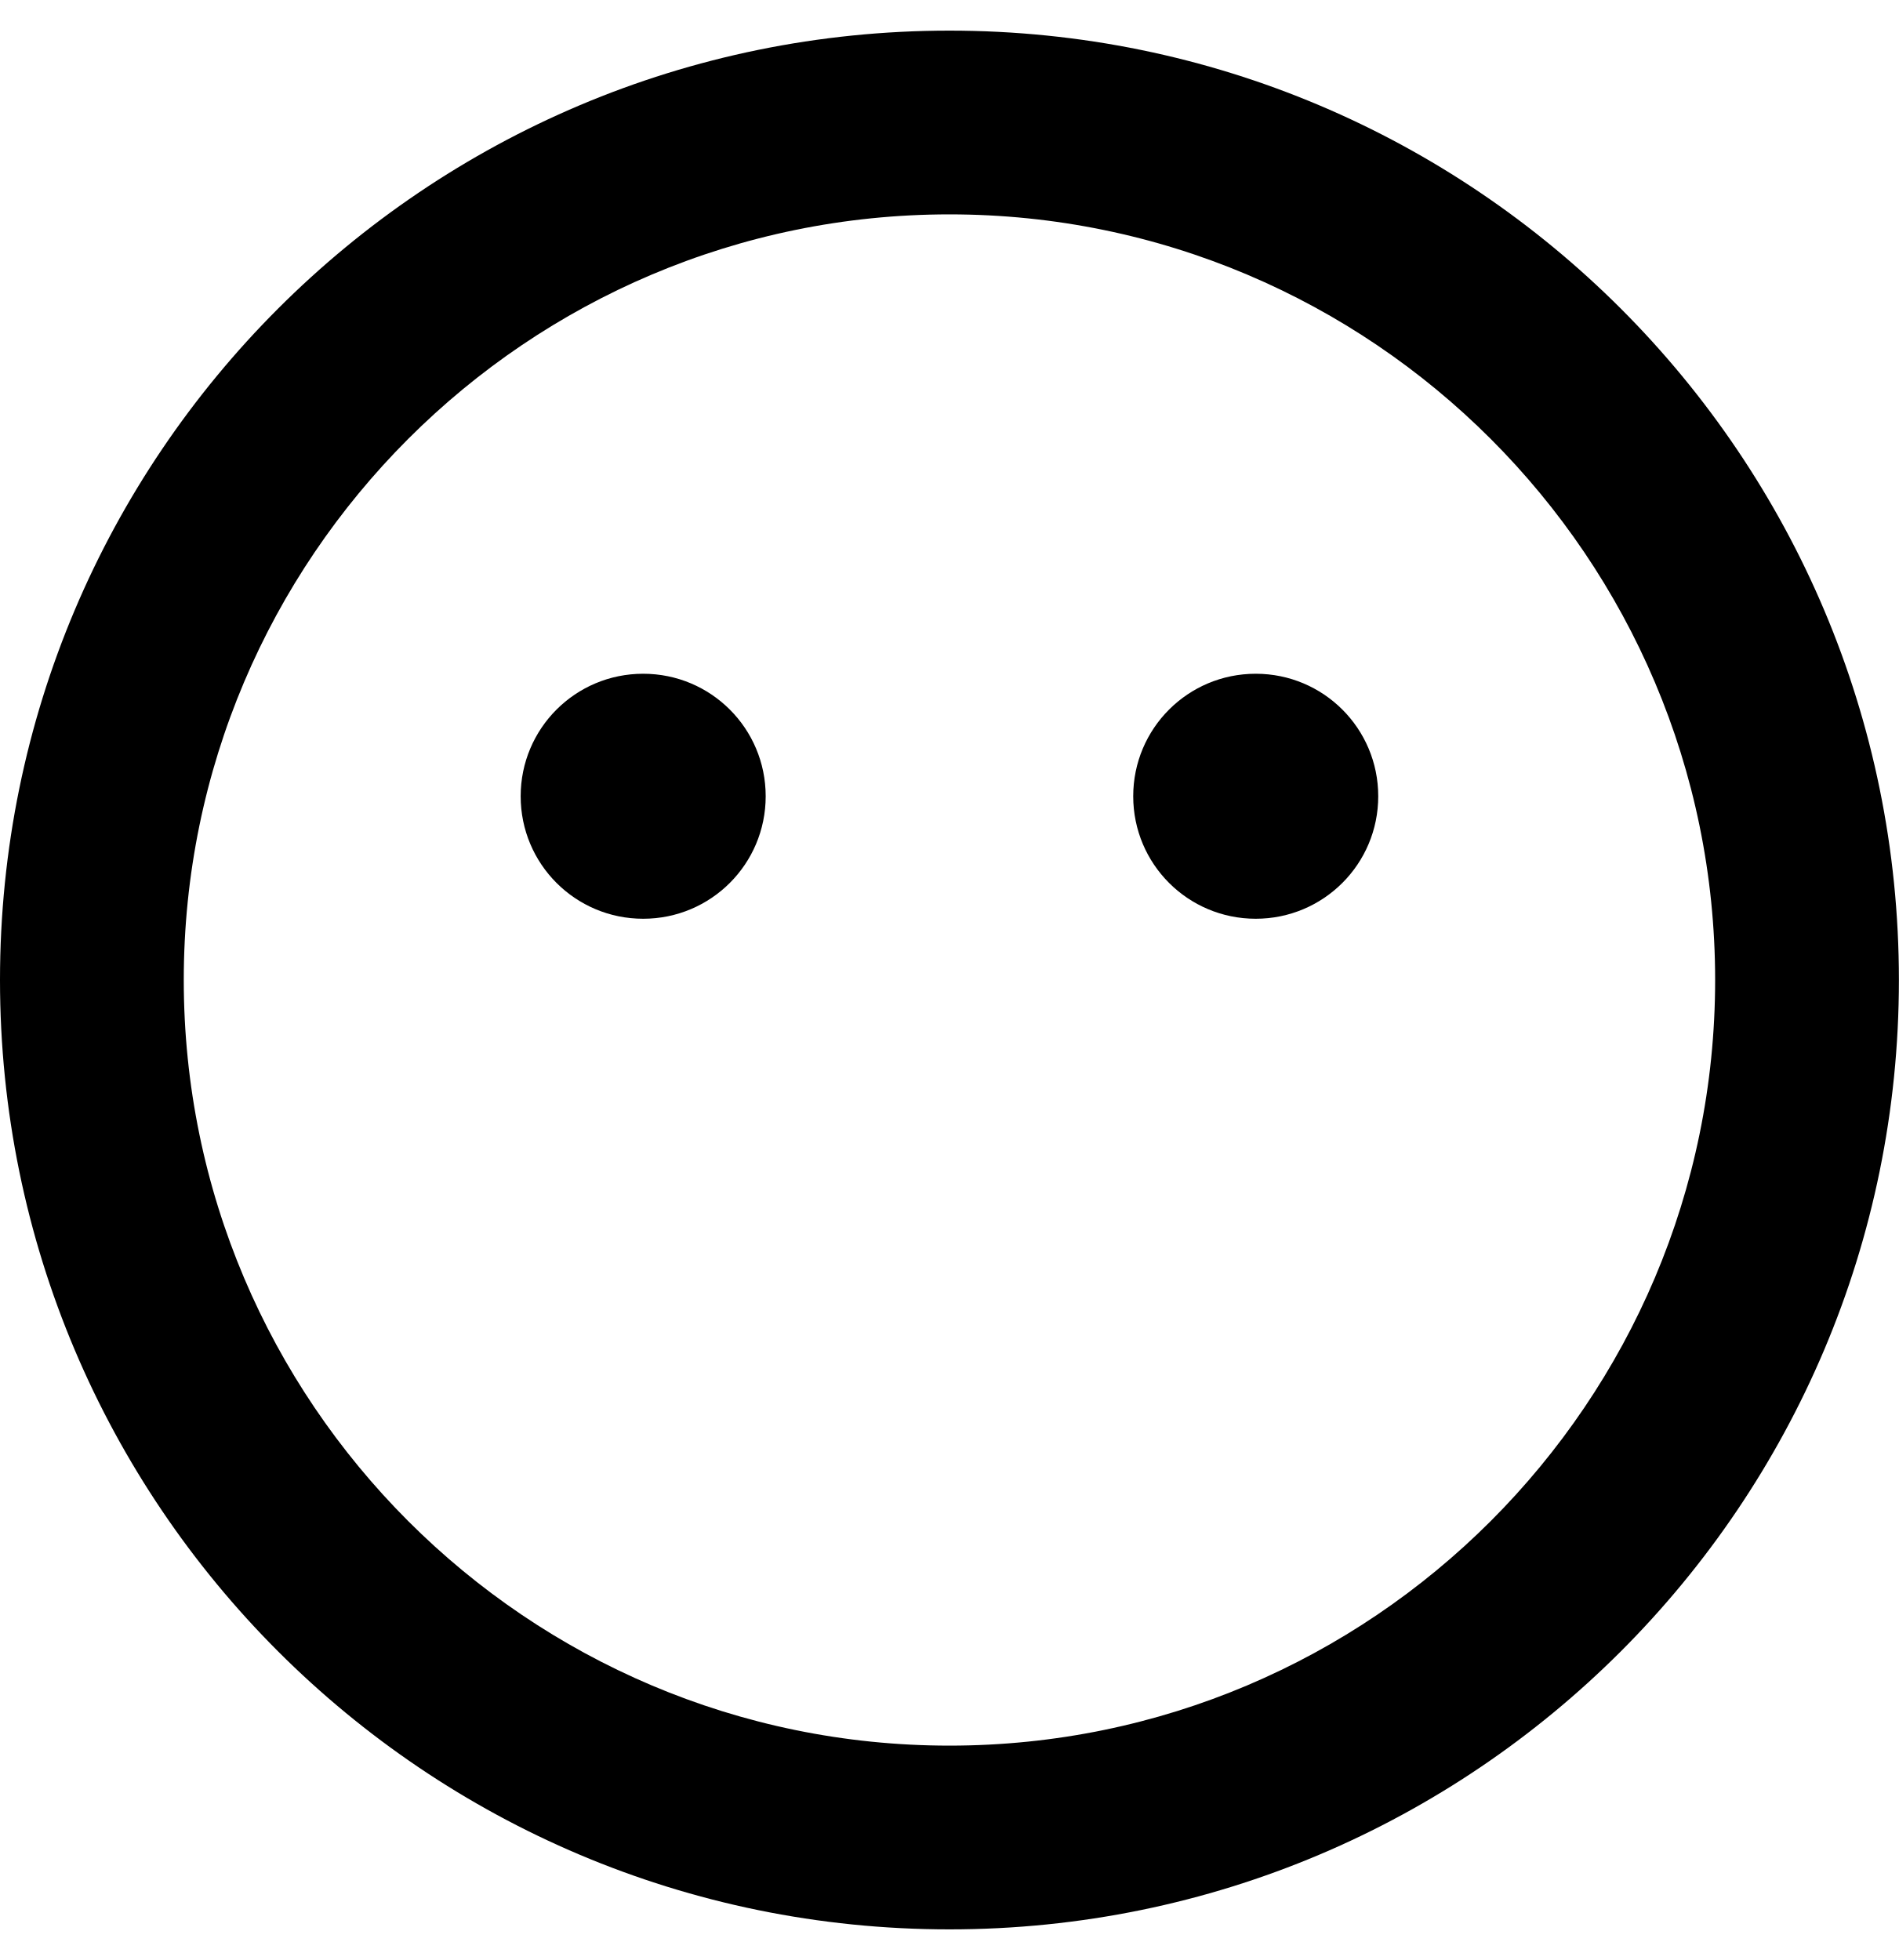
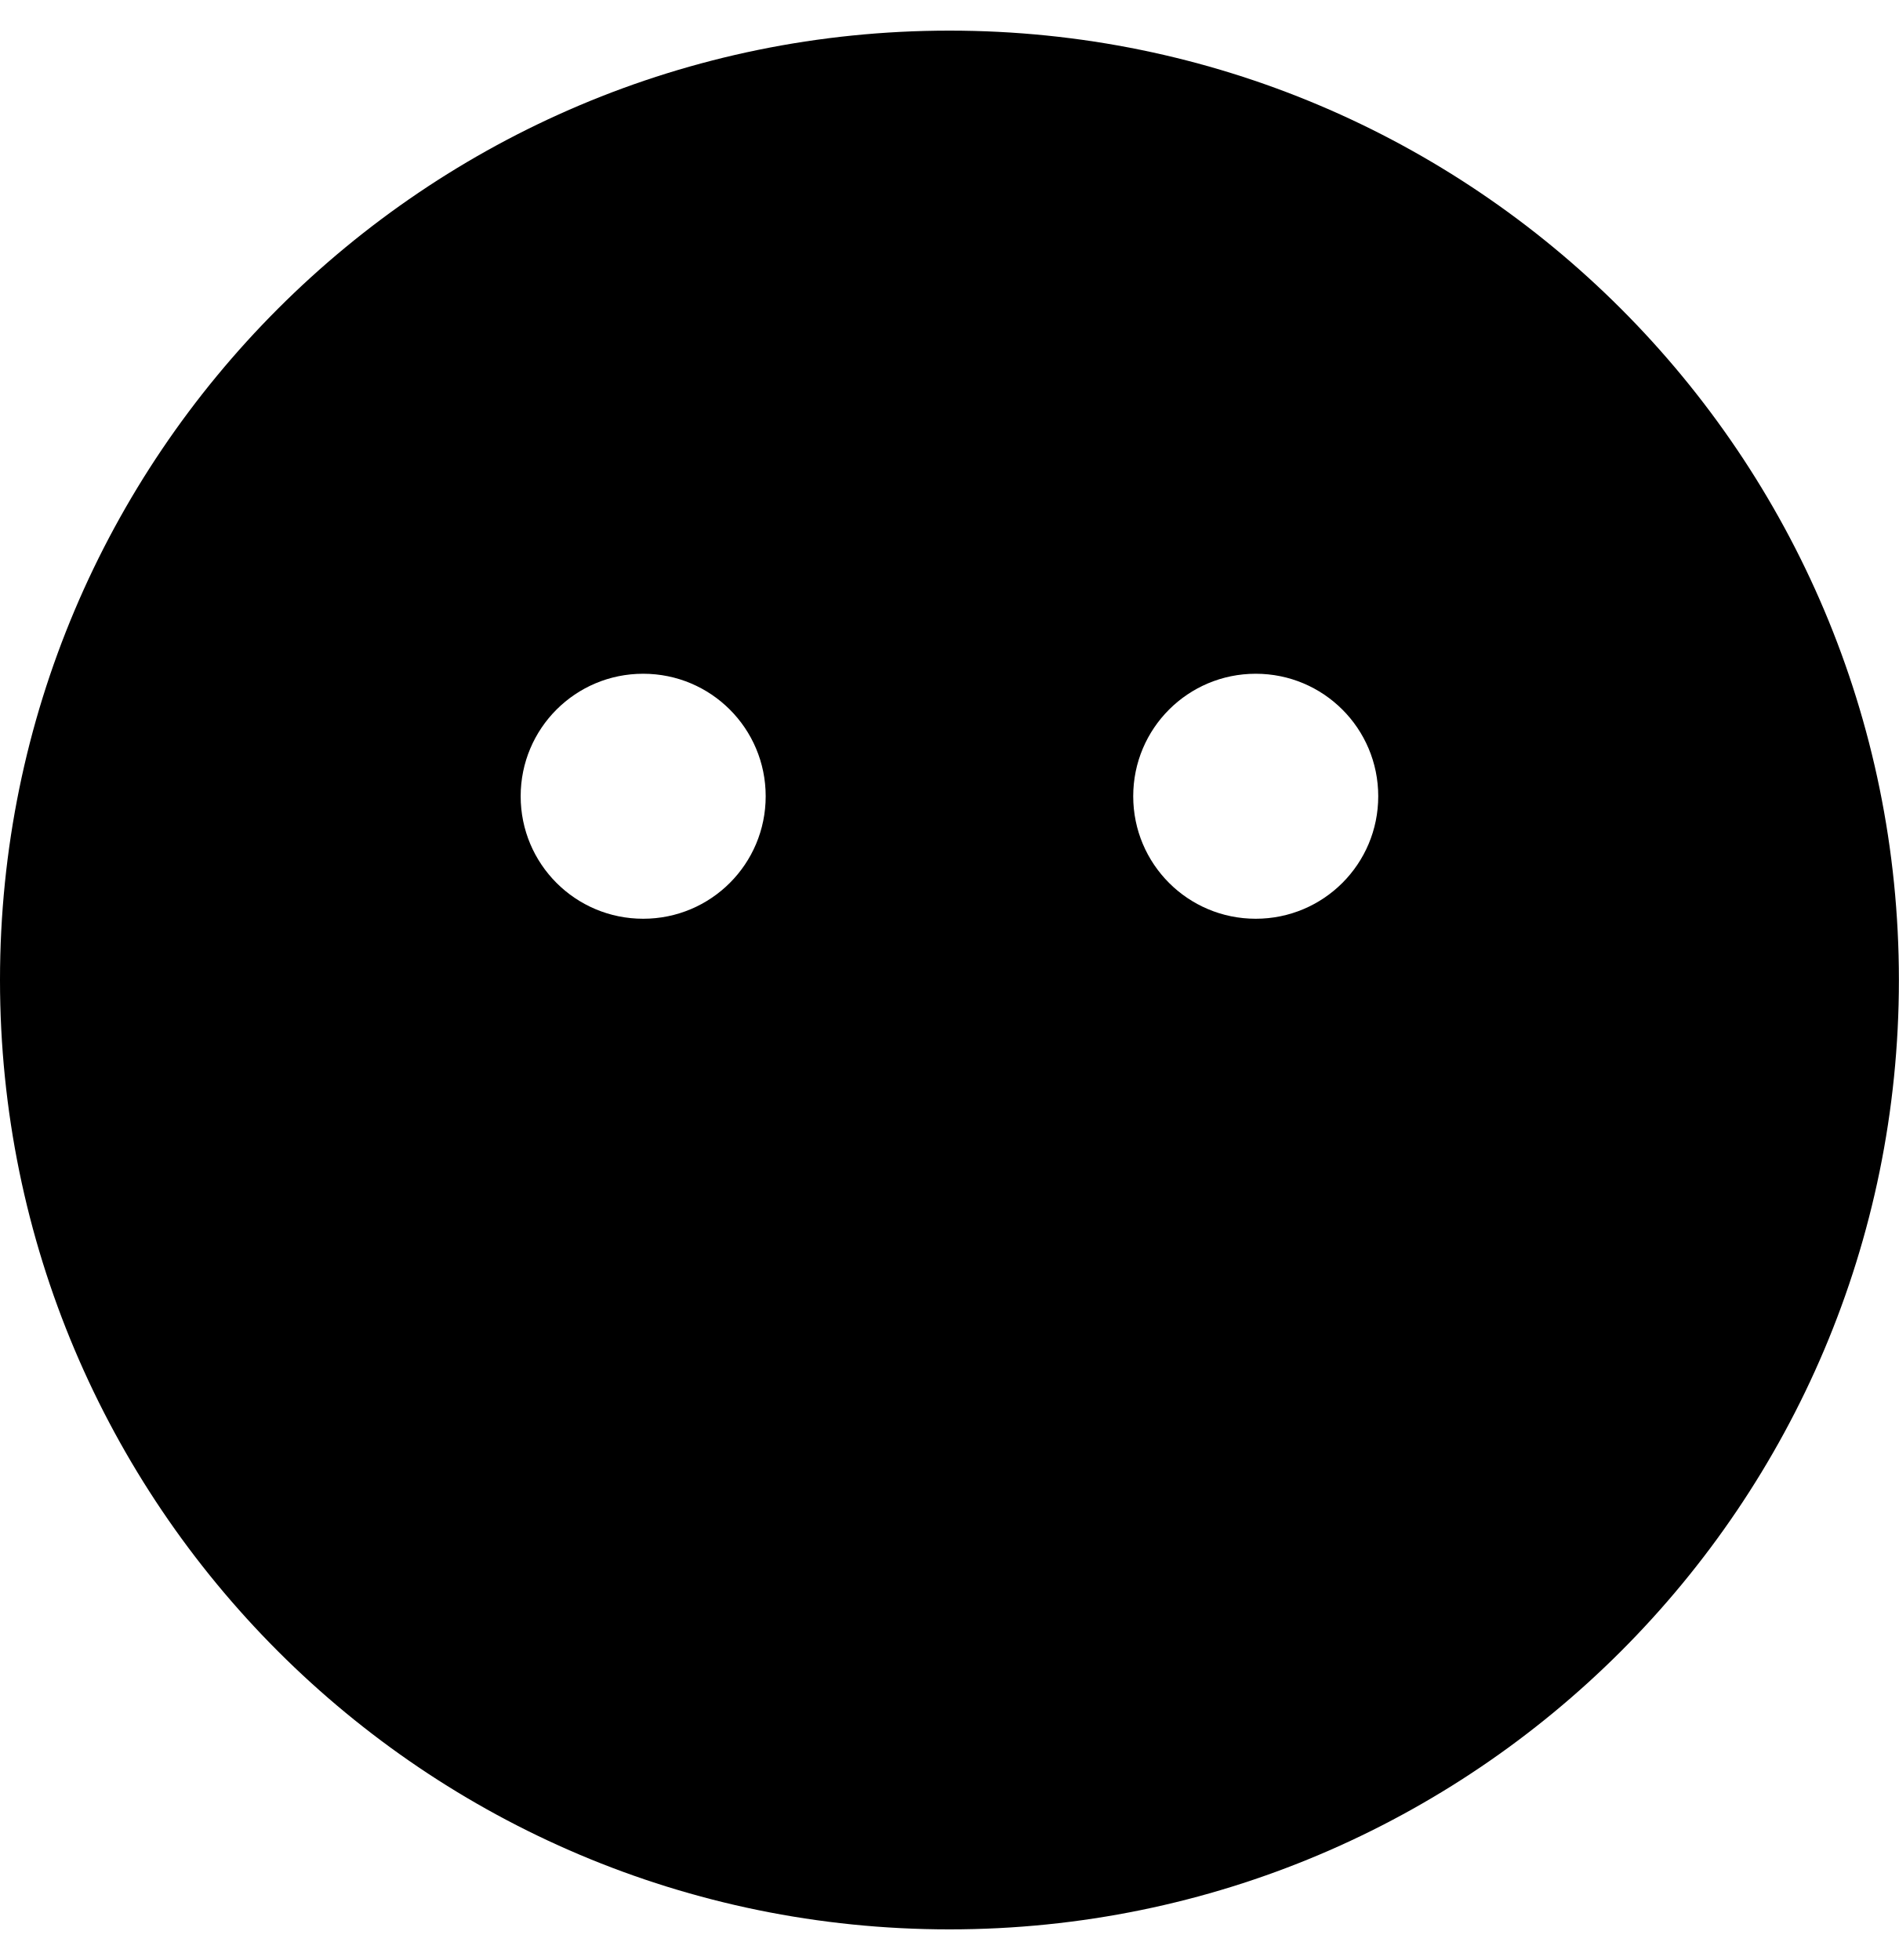
<svg xmlns="http://www.w3.org/2000/svg" viewBox="0 0 496 512">
-   <path d="M248 8C111 8 0 119 0 256s111 248 248 248 248-111 248-248S385 8 248 8zm0 448c-110.3 0-200-89.7-200-200S137.7 56 248 56s200 89.7 200 200-89.7 200-200 200zm-80-280c-17.7 0-32 14.3-32 32s14.3 32 32 32 32-14.3 32-32-14.3-32-32-32zm160 0c-17.7 0-32 14.3-32 32s14.3 32 32 32 32-14.3 32-32-14.3-32-32-32z" />
+   <path d="M248 8C111 8 0 119 0 256s111 248 248 248 248-111 248-248S385 8 248 8zm-80 232c-17.7 0-32-14.3-32-32s14.3-32 32-32 32 14.3 32 32-14.3 32-32 32zm160 0c-17.7 0-32-14.3-32-32s14.3-32 32-32 32 14.3 32 32-14.3 32-32 32z" />
</svg>
